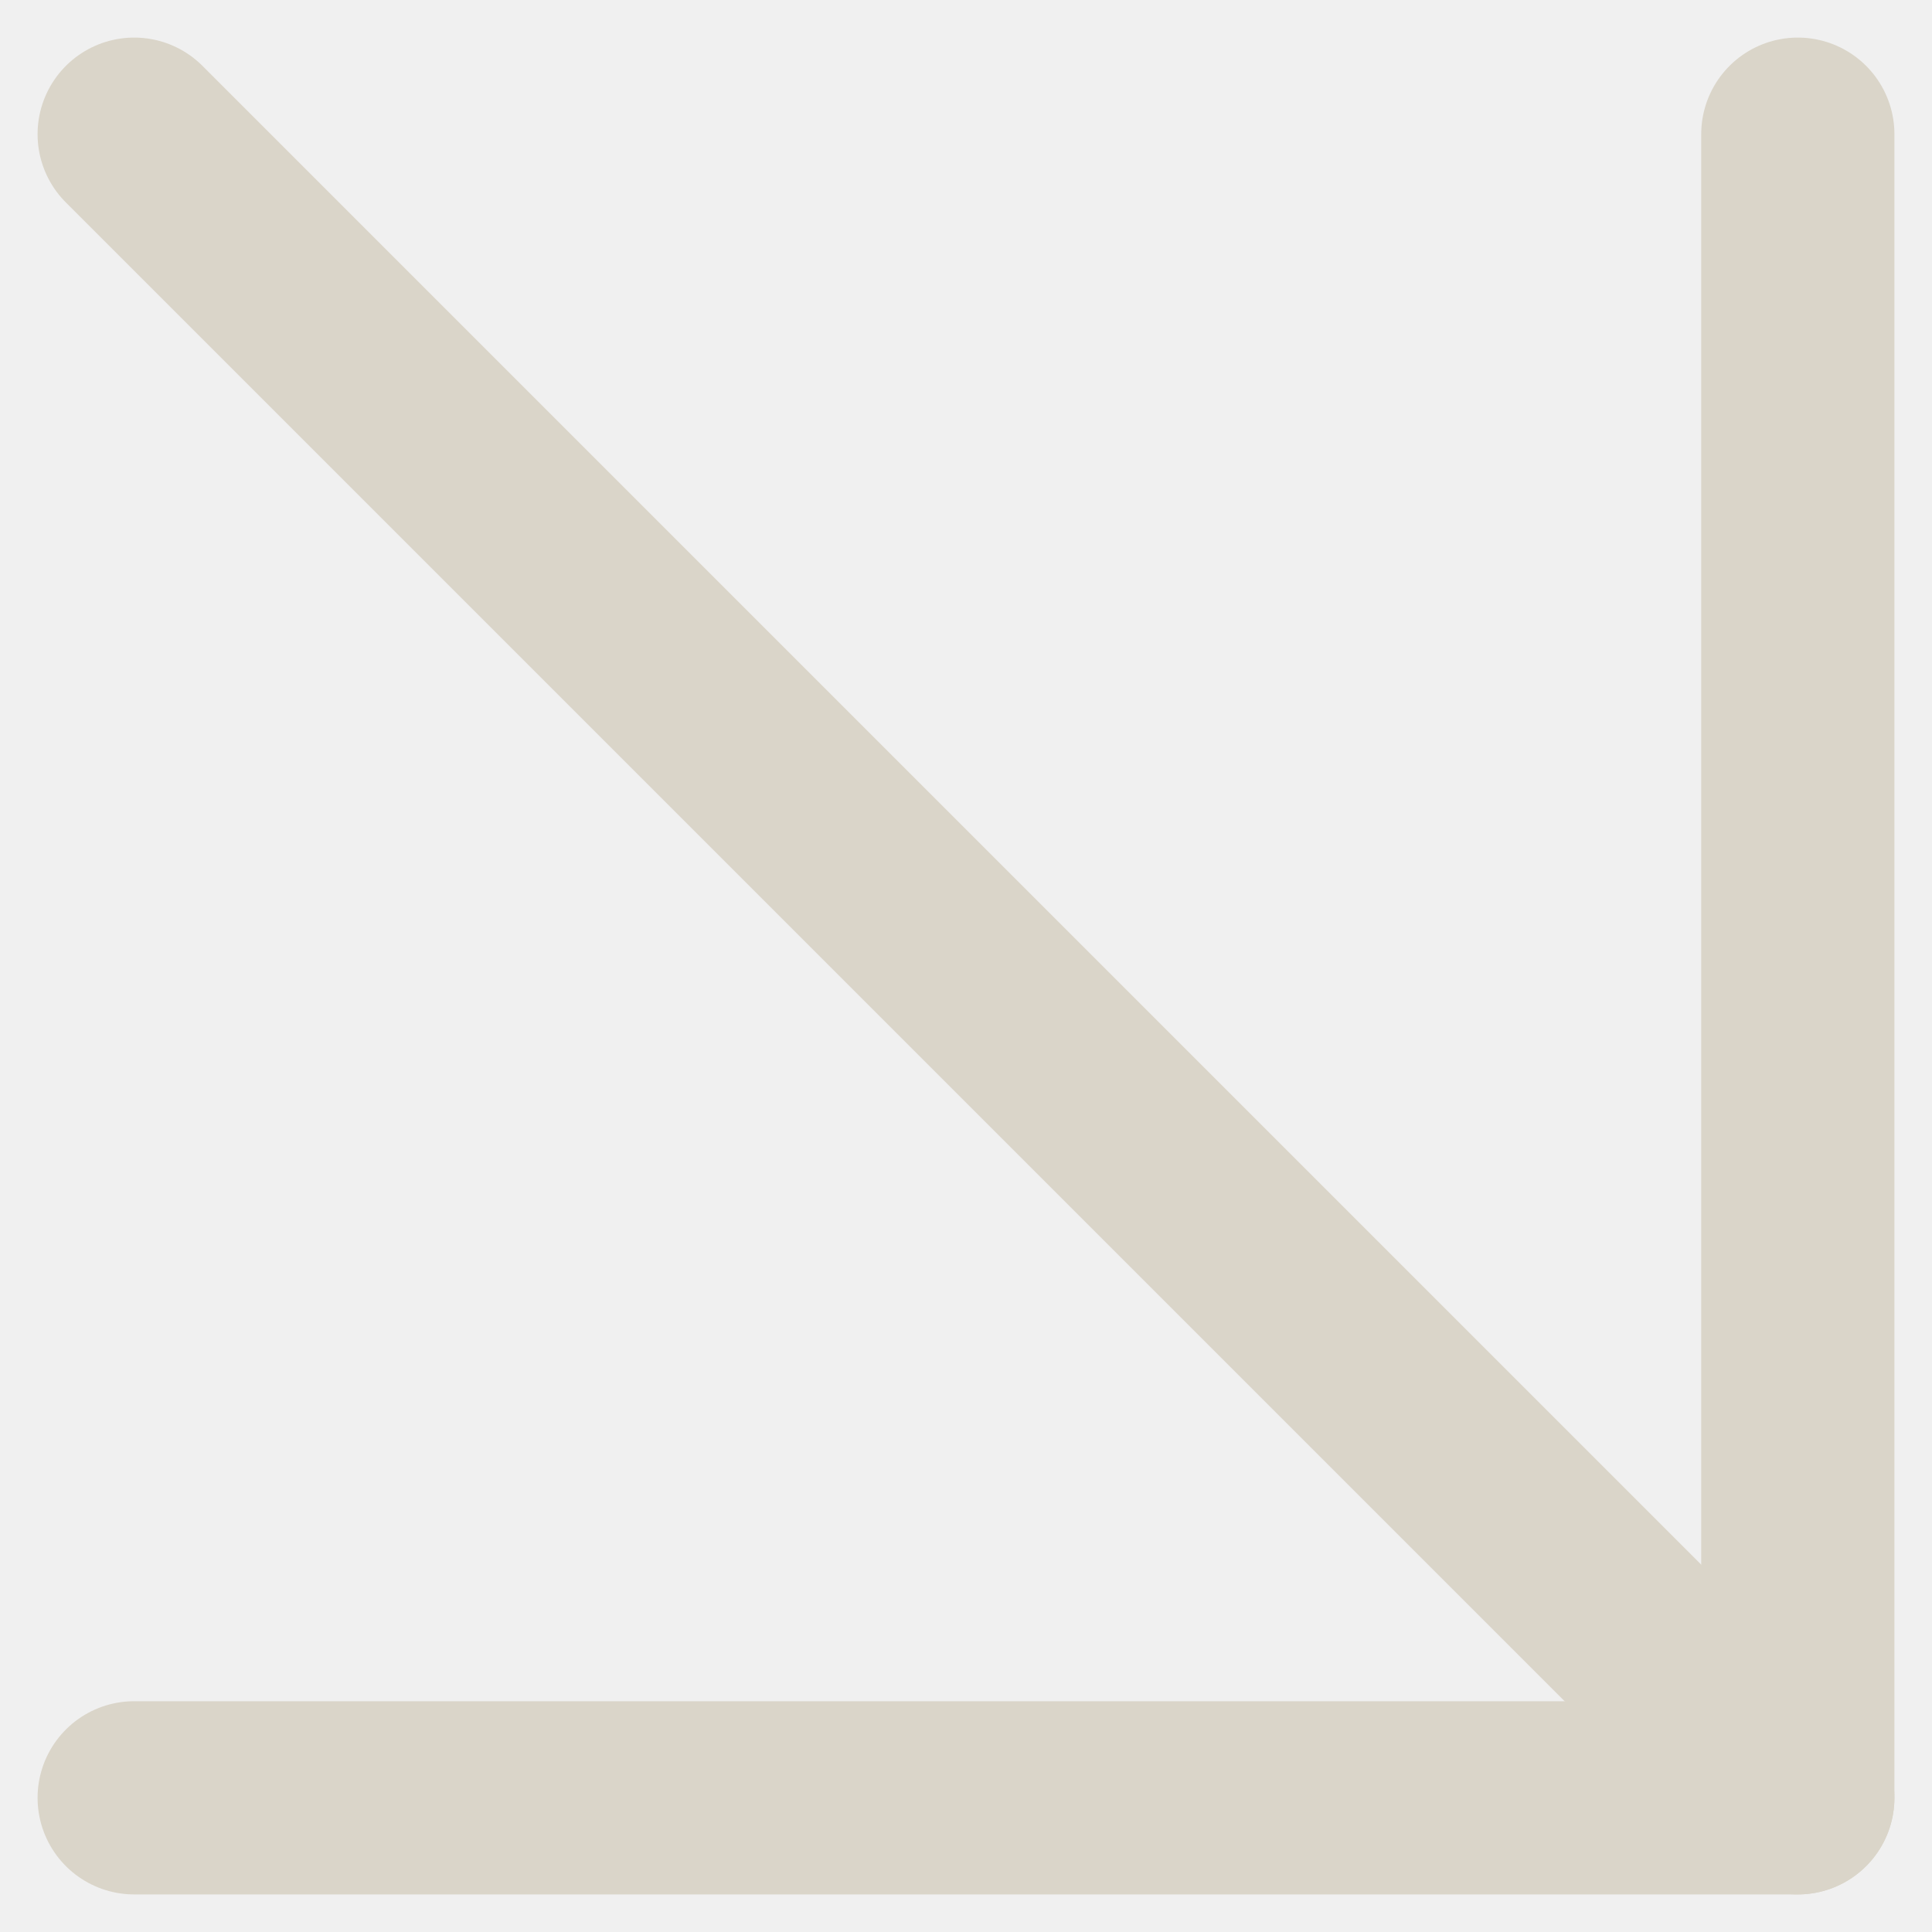
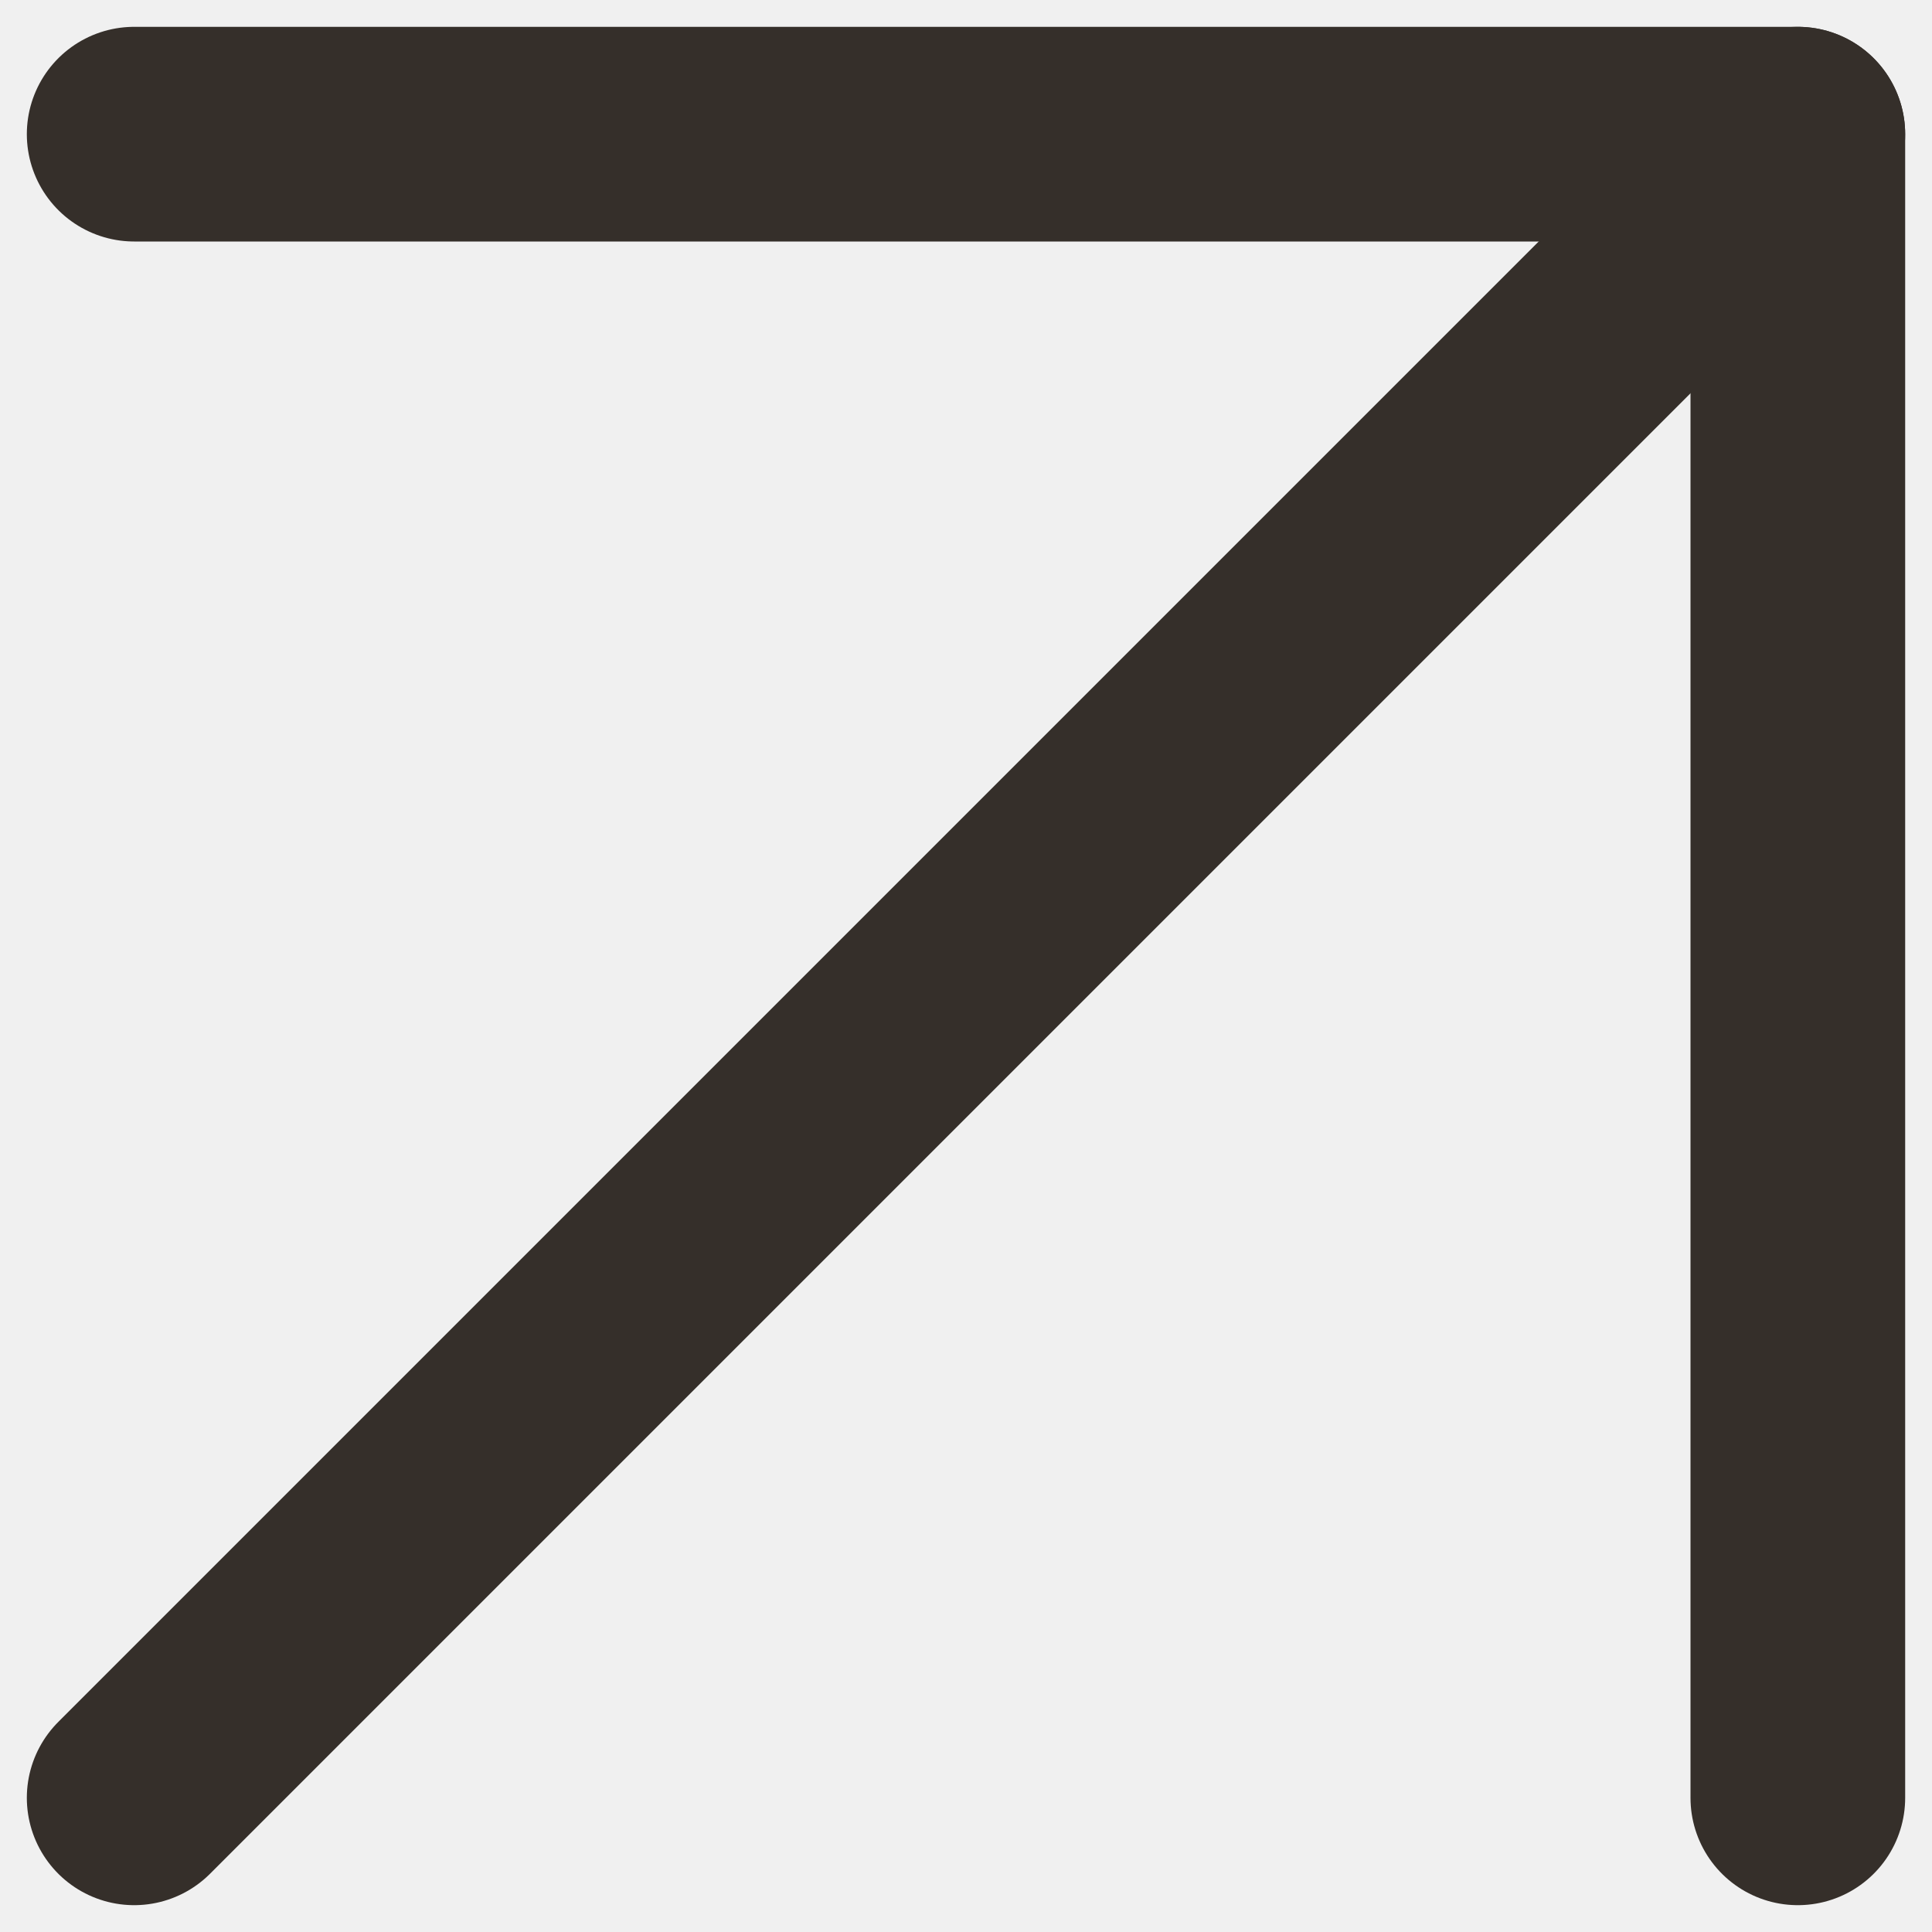
- <svg xmlns="http://www.w3.org/2000/svg" width="20" height="20" viewBox="0 0 20 20" fill="none">
-   <g clip-path="url(#clip0_103_73)">
-     <path d="M1.389 1.389L18.611 18.611" stroke="#DAD5C9" stroke-width="2" stroke-linecap="round" stroke-linejoin="round" />
-     <path d="M18.611 1.389V18.611H1.389" stroke="#DAD5C9" stroke-width="2" stroke-linecap="round" stroke-linejoin="round" />
+ <svg xmlns="http://www.w3.org/2000/svg" width="36" height="36" viewBox="0 0 36 36" fill="none">
+   <g clip-path="url(#clip0_374_11)">
+     <path d="M2.5 33.5L33.5 2.5" stroke="#352F2A" stroke-width="4" stroke-linecap="round" stroke-linejoin="round" />
+     <path d="M2.5 2.5H33.5V33.5" stroke="#352F2A" stroke-width="4" stroke-linecap="round" stroke-linejoin="round" />
  </g>
  <defs>
-     <clipPath id="clip0_103_73">
-       <rect width="20" height="20" fill="white" transform="matrix(0 1 -1 0 20 0)" />
+     <clipPath id="clip0_374_11">
+       <rect width="36" height="36" fill="white" />
    </clipPath>
  </defs>
</svg>
